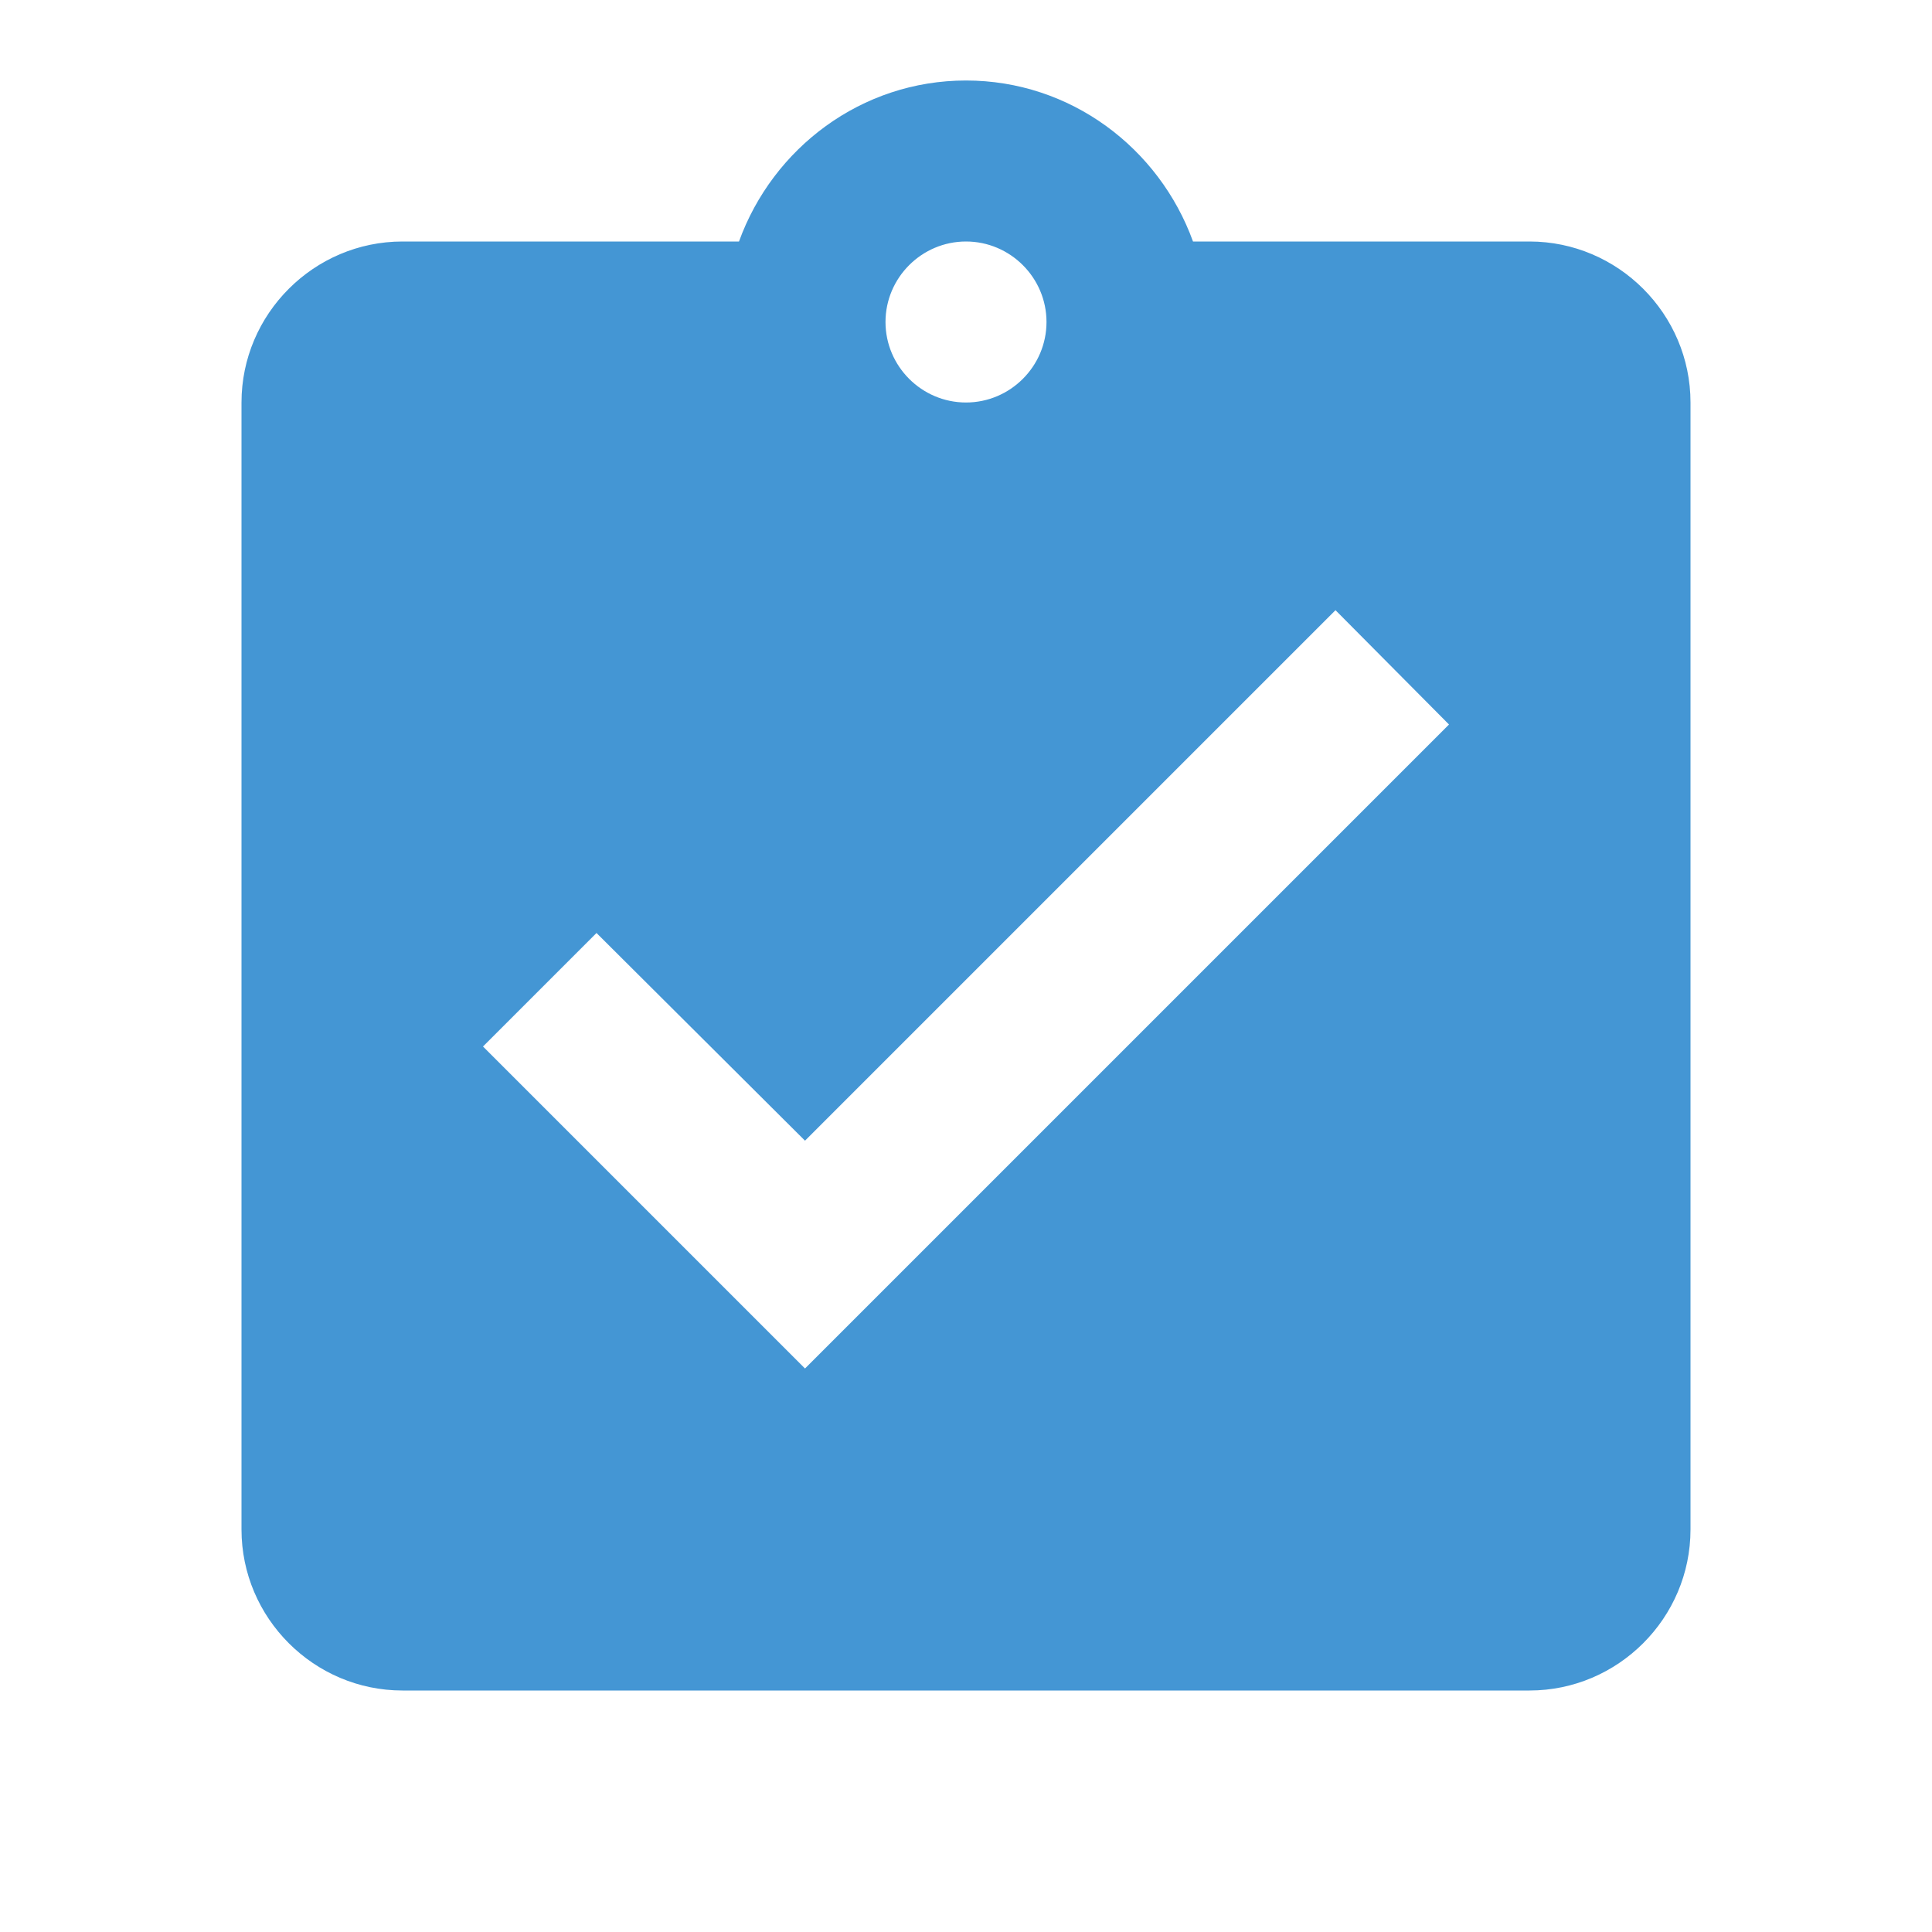
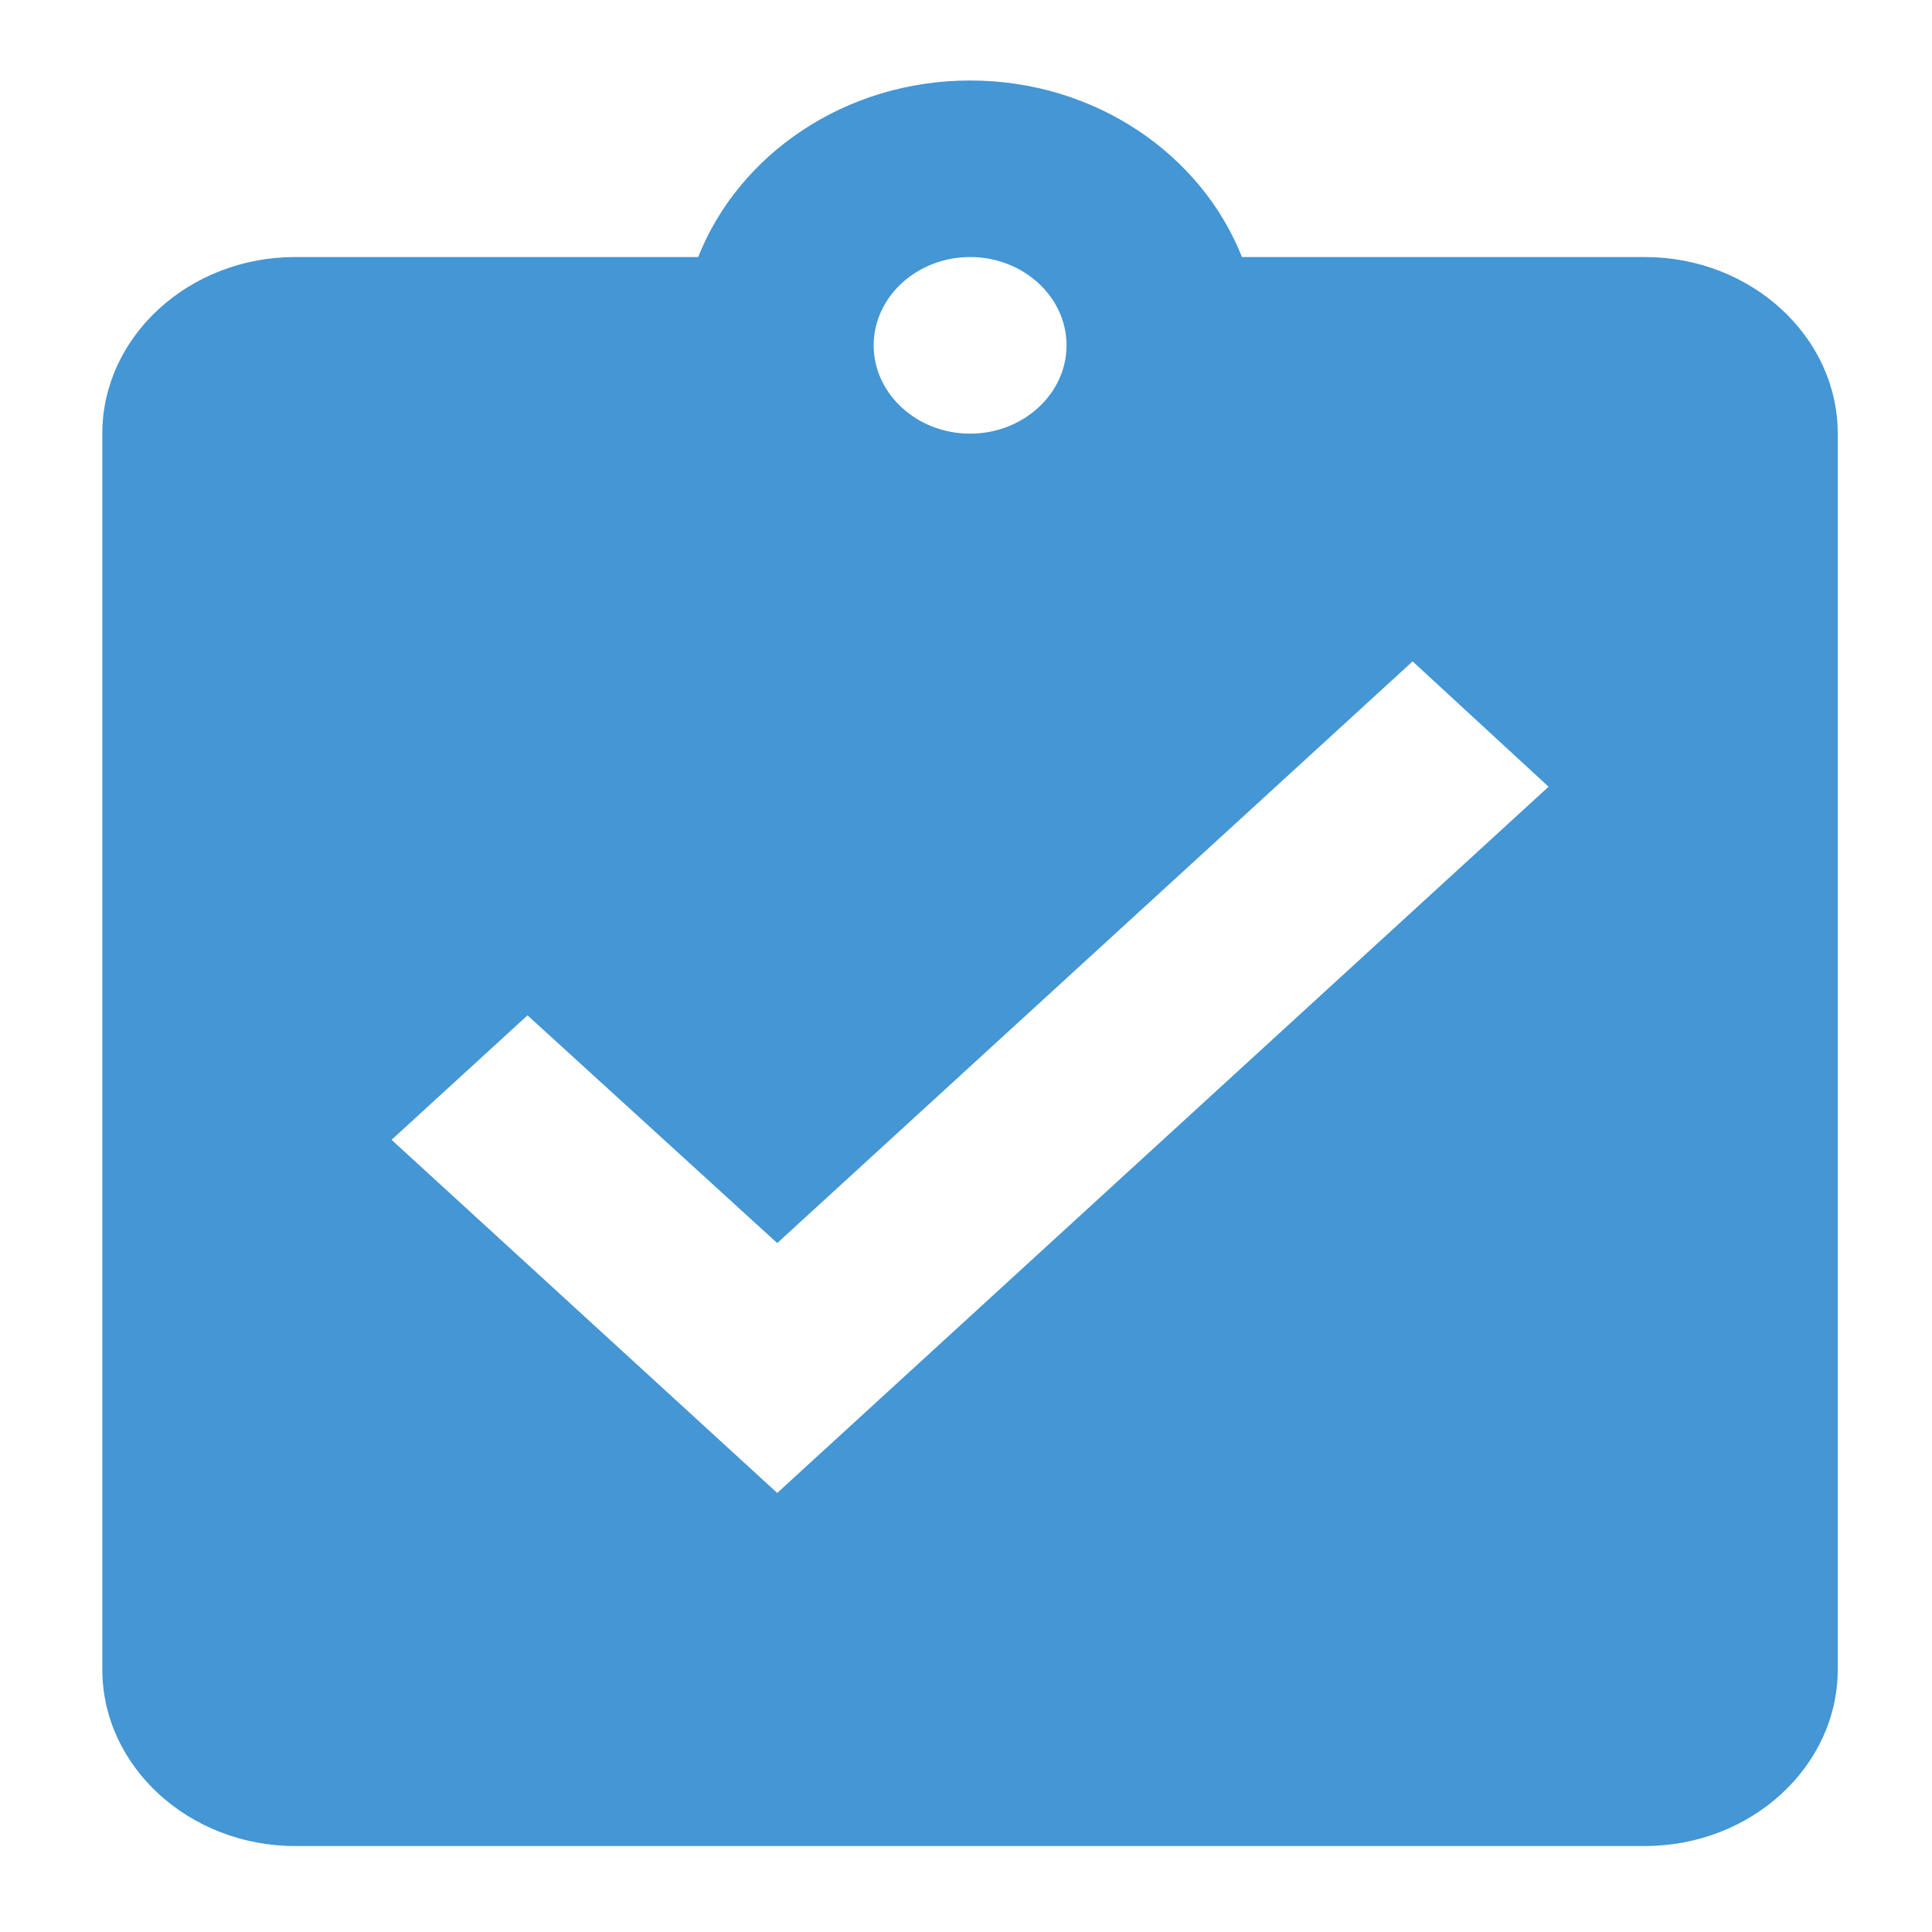
<svg xmlns="http://www.w3.org/2000/svg" fill="#000000" height="48" viewBox="0 0 24 24" width="48" id="svg2" version="1.1">
  <defs id="defs10" />
  <path d="M0 0h24v24H0z" fill="none" id="path4" />
-   <path d="M19 3h-4.18C14.4 1.84 13.3 1 12 1c-1.3 0-2.4.84-2.82 2H5c-1.1 0-2 .9-2 2v14c0 1.1.9 2 2 2h14c1.1 0 2-.9 2-2V5c0-1.1-.9-2-2-2zm-7 0c.55 0 1 .45 1 1s-.45 1-1 1-1-.45-1-1 .45-1 1-1zm-2 14l-4-4 1.41-1.41L10 14.17l6.59-6.59L18 9l-8 8z" id="path6" style="fill:#4496d4;fill-opacity:1" />
+   <path d="m 20.435,3.193 -5.007,0 C 14.925,1.921 13.608,1 12.051,1 10.494,1 9.176,1.921 8.673,3.193 l -5.007,0 c -1.318,0 -2.395,0.987 -2.395,2.193 l 0,15.353 c 0,1.206 1.078,2.193 2.395,2.193 l 16.768,0 c 1.318,0 2.395,-0.987 2.395,-2.193 l 0,-15.353 c 0,-1.206 -1.078,-2.193 -2.395,-2.193 z m -8.384,0 c 0.659,0 1.198,0.493 1.198,1.097 0,0.603 -0.539,1.097 -1.198,1.097 -0.659,0 -1.198,-0.493 -1.198,-1.097 0,-0.603 0.539,-1.097 1.198,-1.097 z M 9.655,18.546 4.864,14.159 6.553,12.613 9.655,15.442 17.548,8.216 19.237,9.773 9.655,18.546 Z" id="path6" style="fill:#4496d4;fill-opacity:1" />
</svg>
